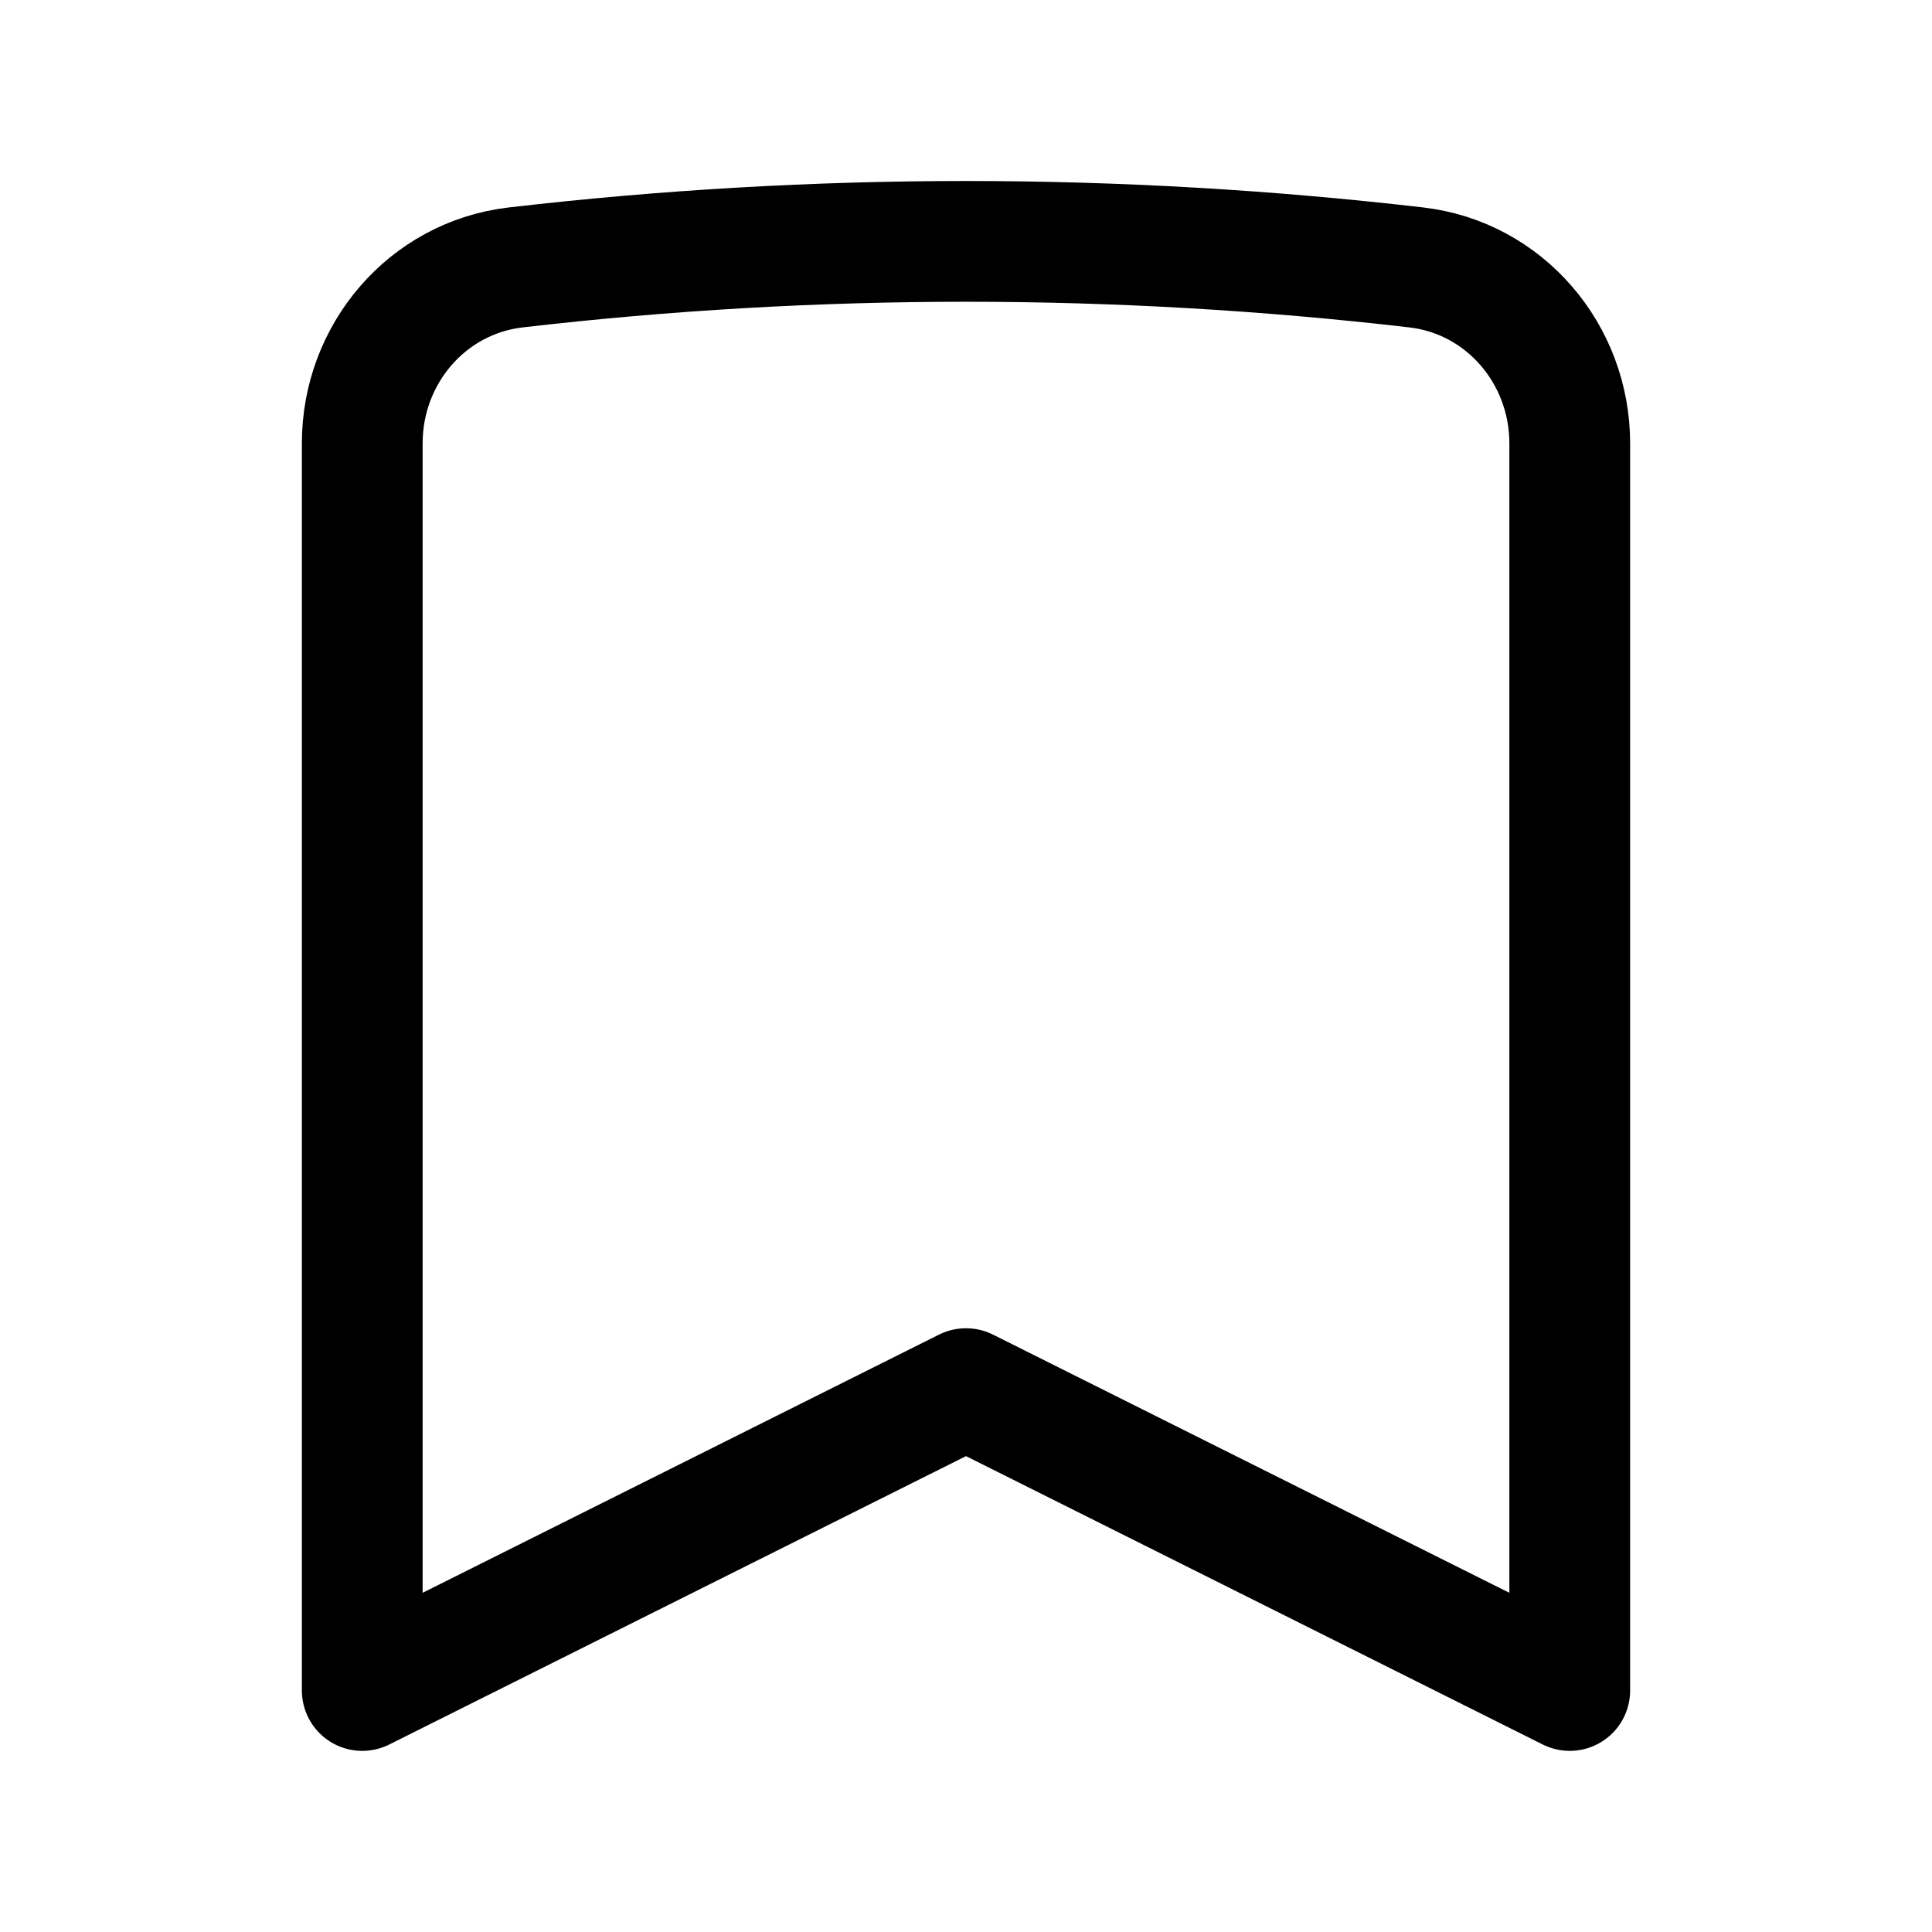
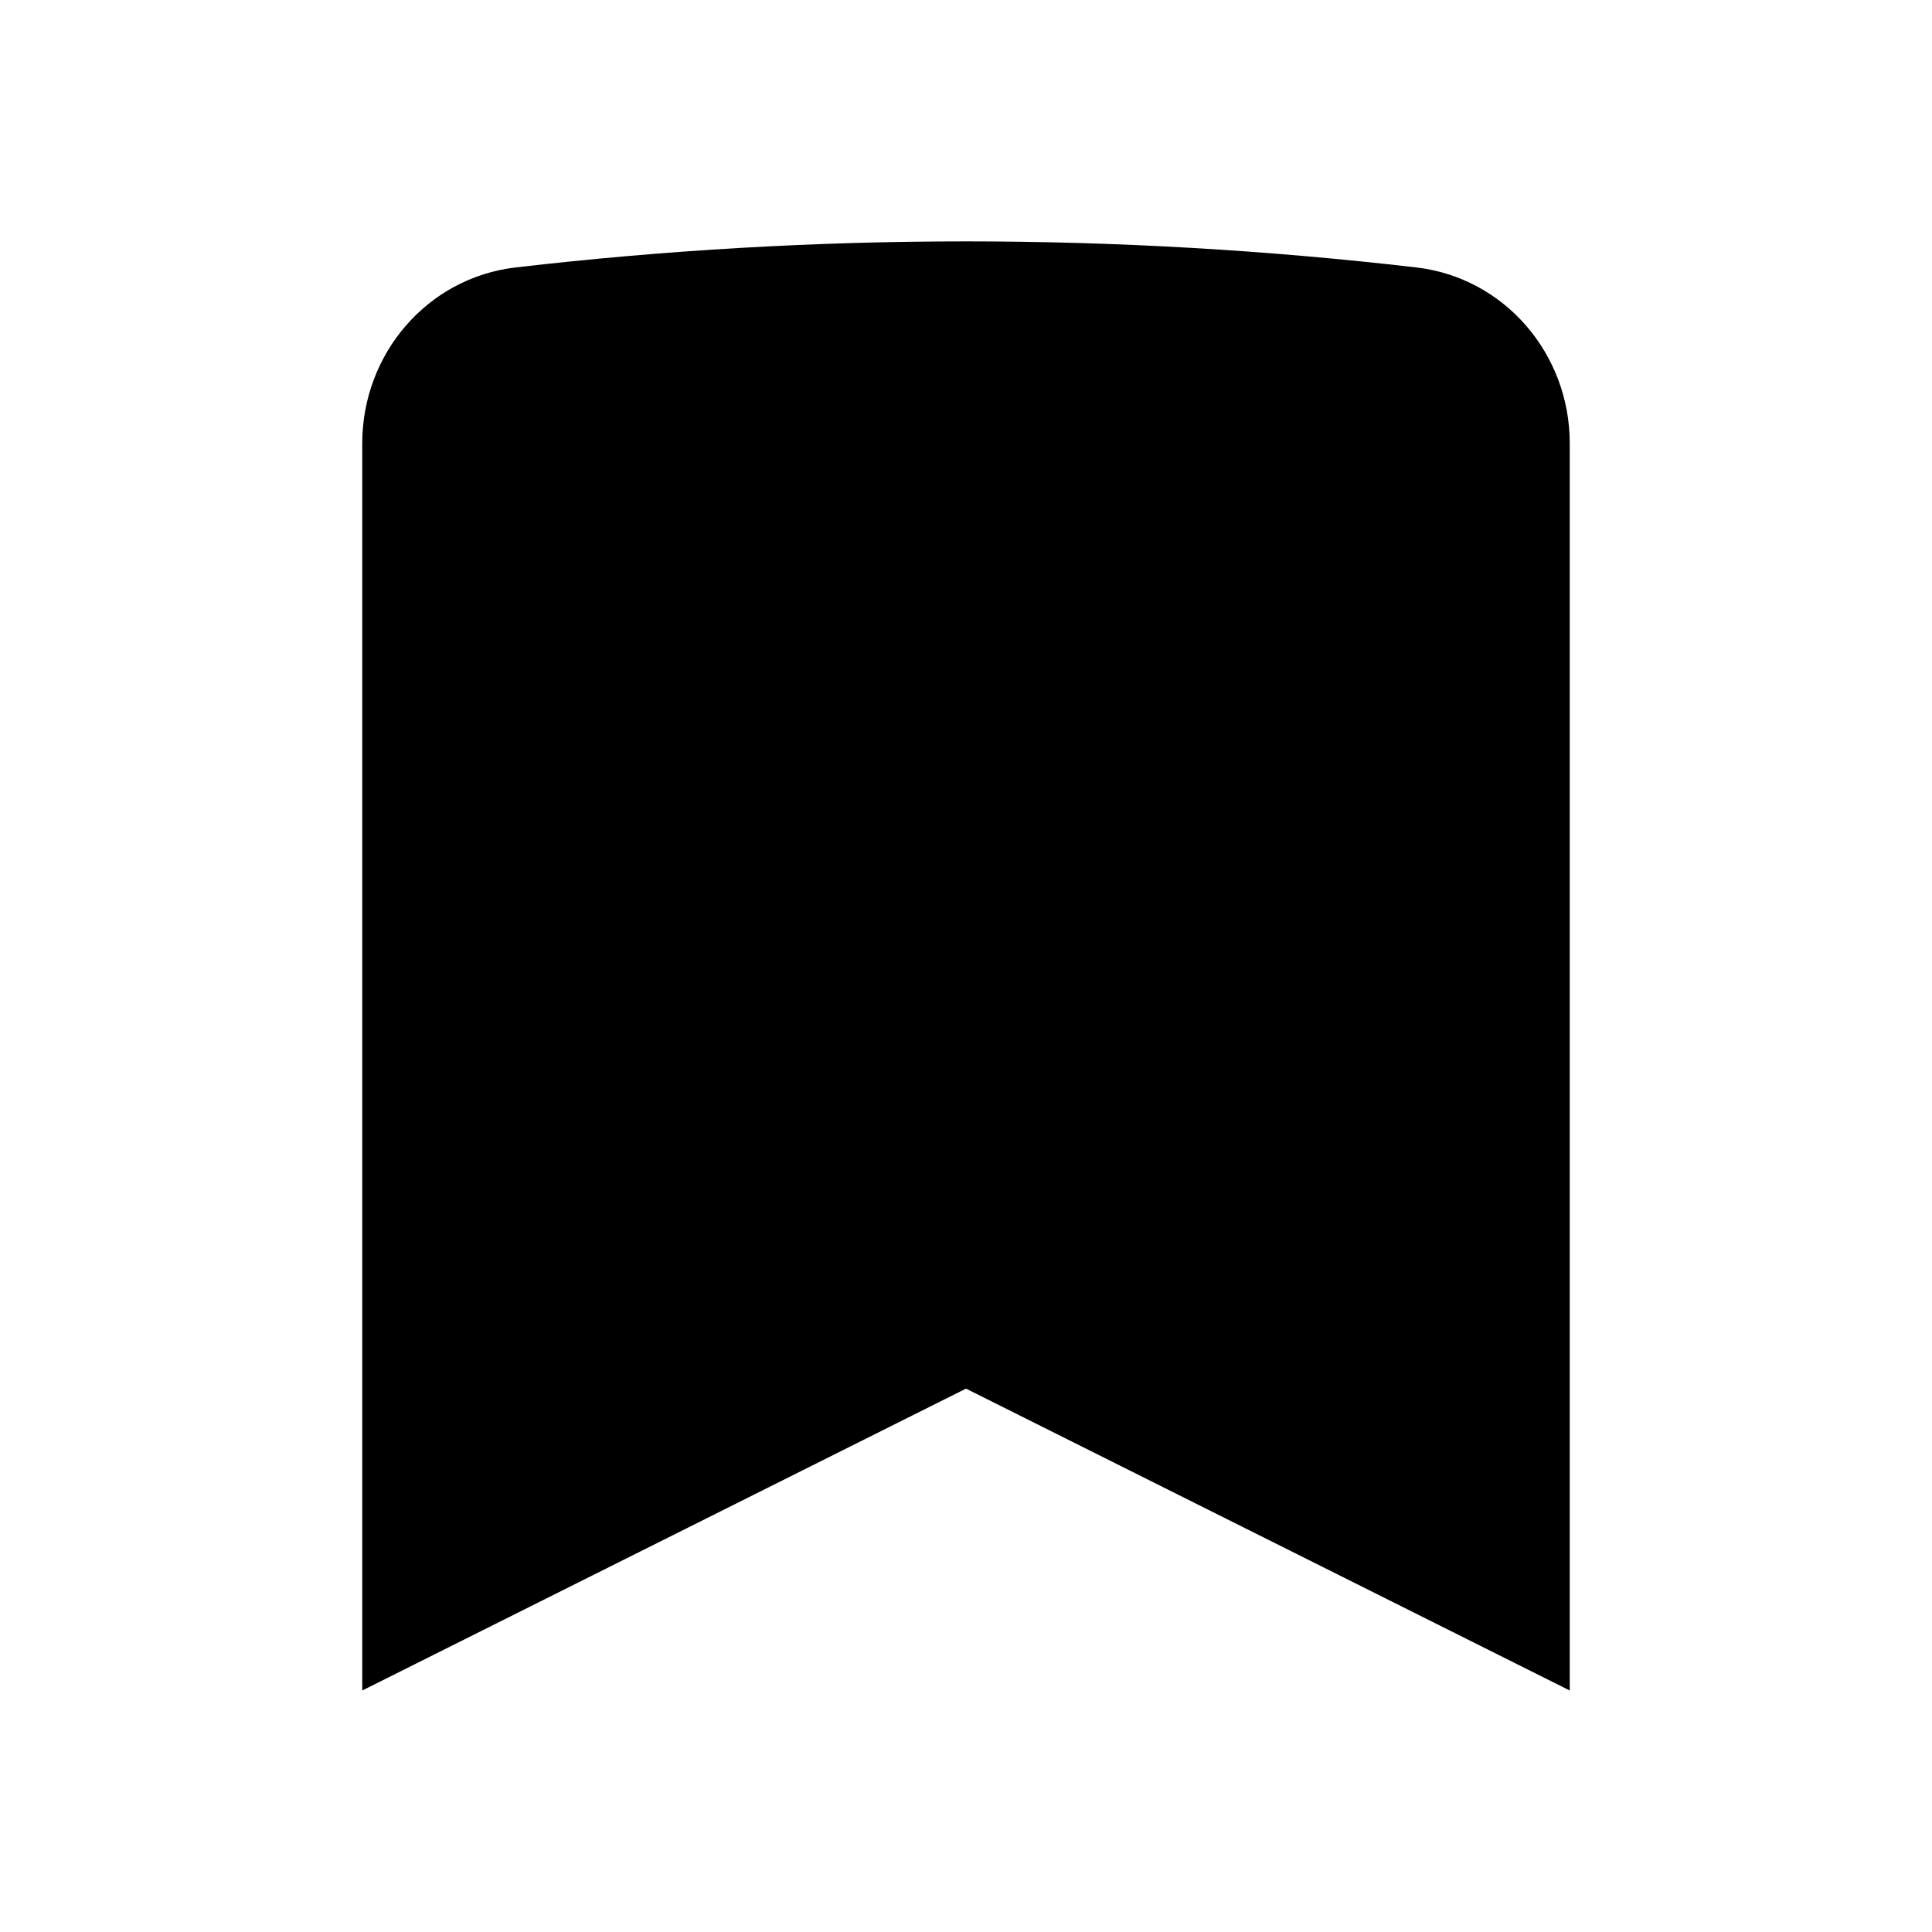
- <svg xmlns="http://www.w3.org/2000/svg" fill="none" viewBox="0 0 24 24" stroke-width="1.5" stroke="currentColor" class="w-6 h-6">
+ <svg xmlns="http://www.w3.org/2000/svg" viewBox="0 0 24 24" stroke-width="1.5" class="w-6 h-6">
  <path stroke-linecap="round" stroke-linejoin="round" d="M17.593 3.322c1.1.128 1.907 1.077 1.907 2.185V21L12 17.25 4.5 21V5.507c0-1.108.806-2.057 1.907-2.185a48.507 48.507 0 0111.186 0z" />
</svg>
